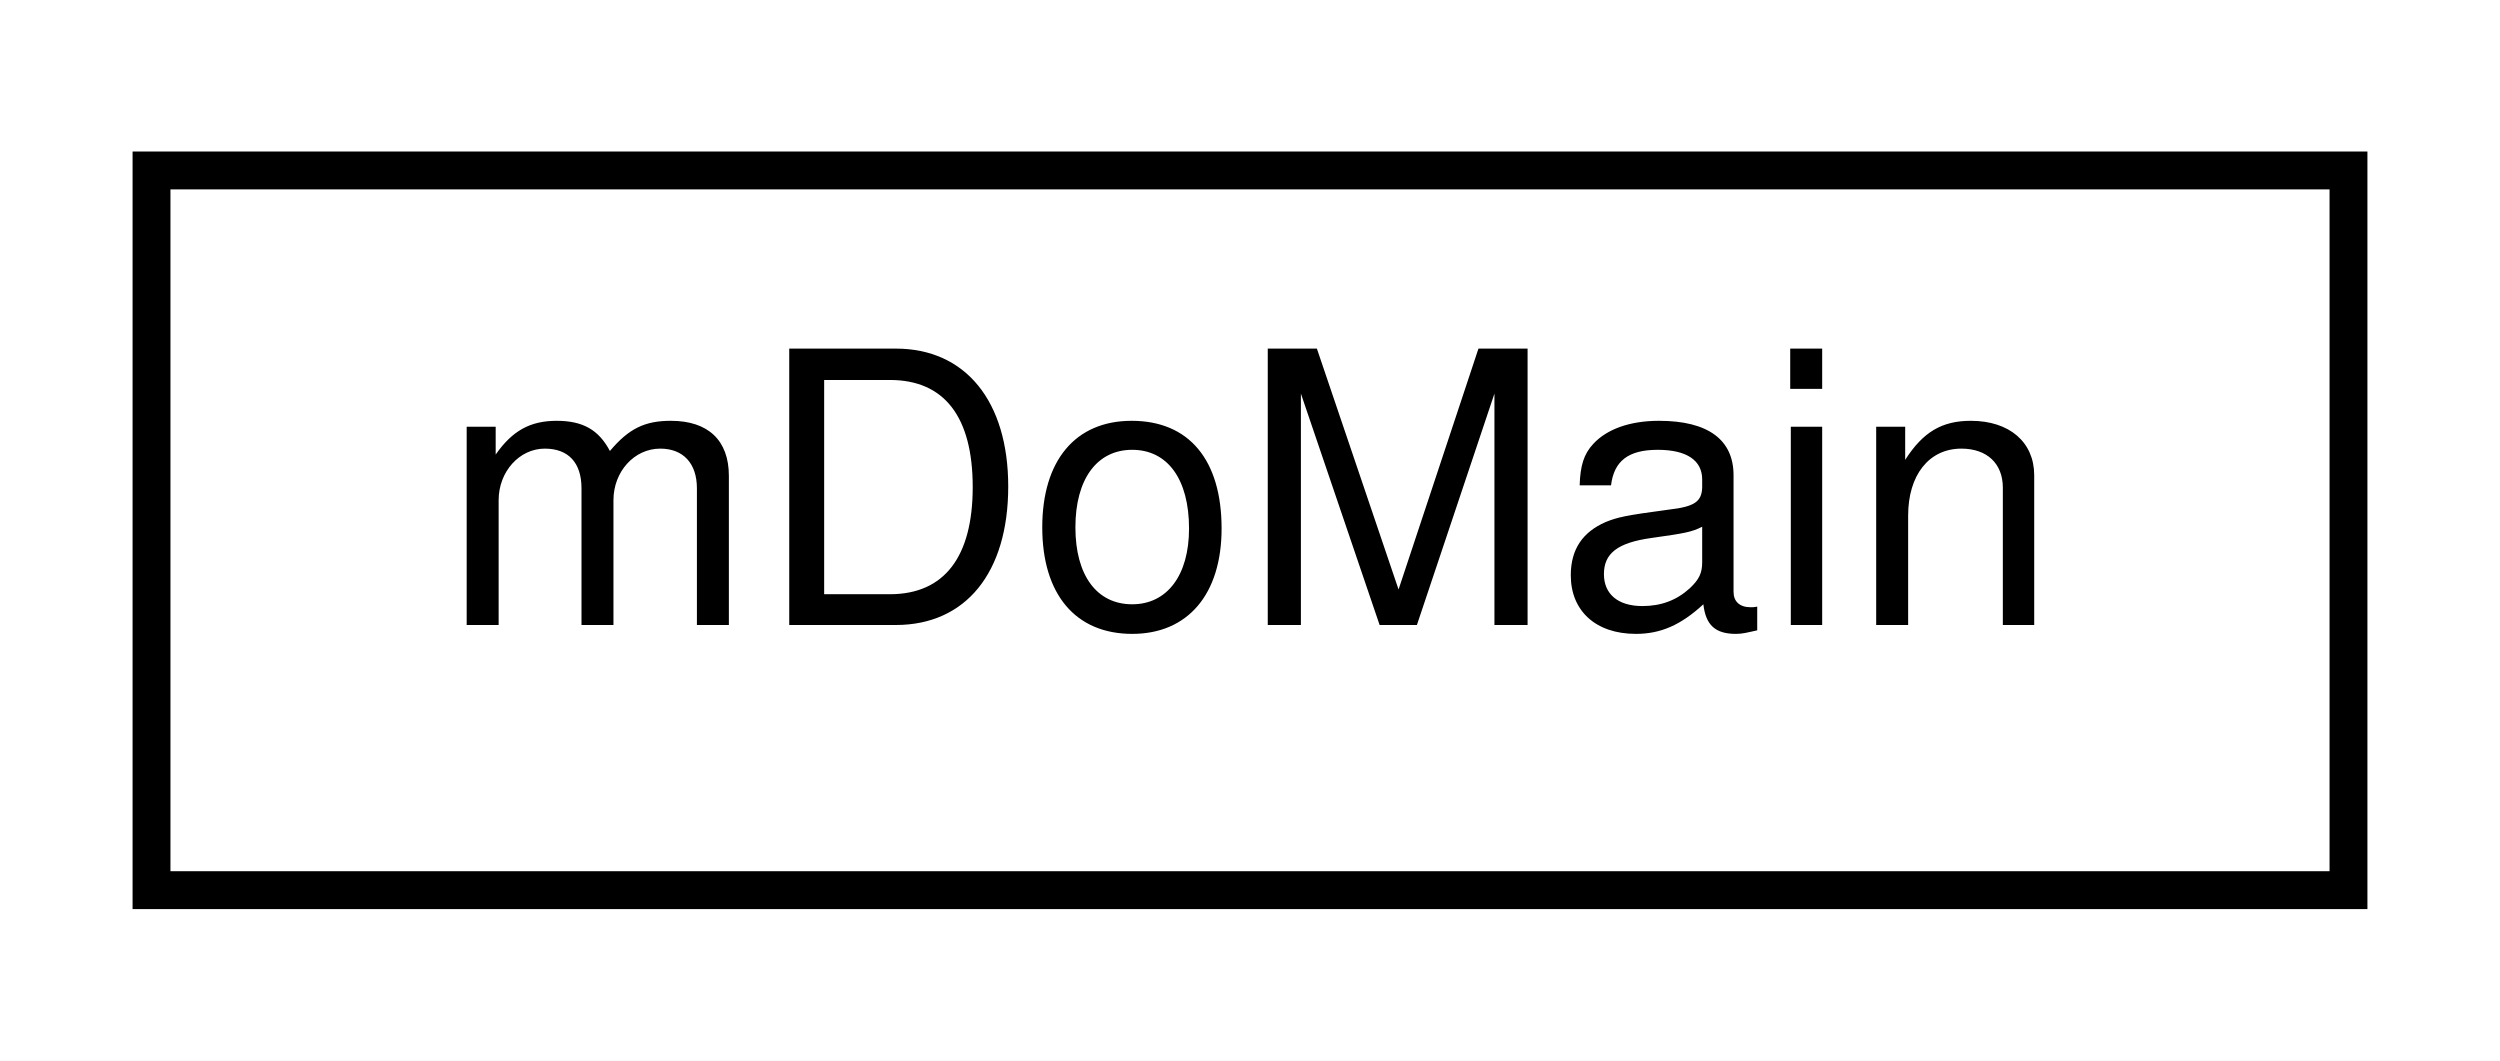
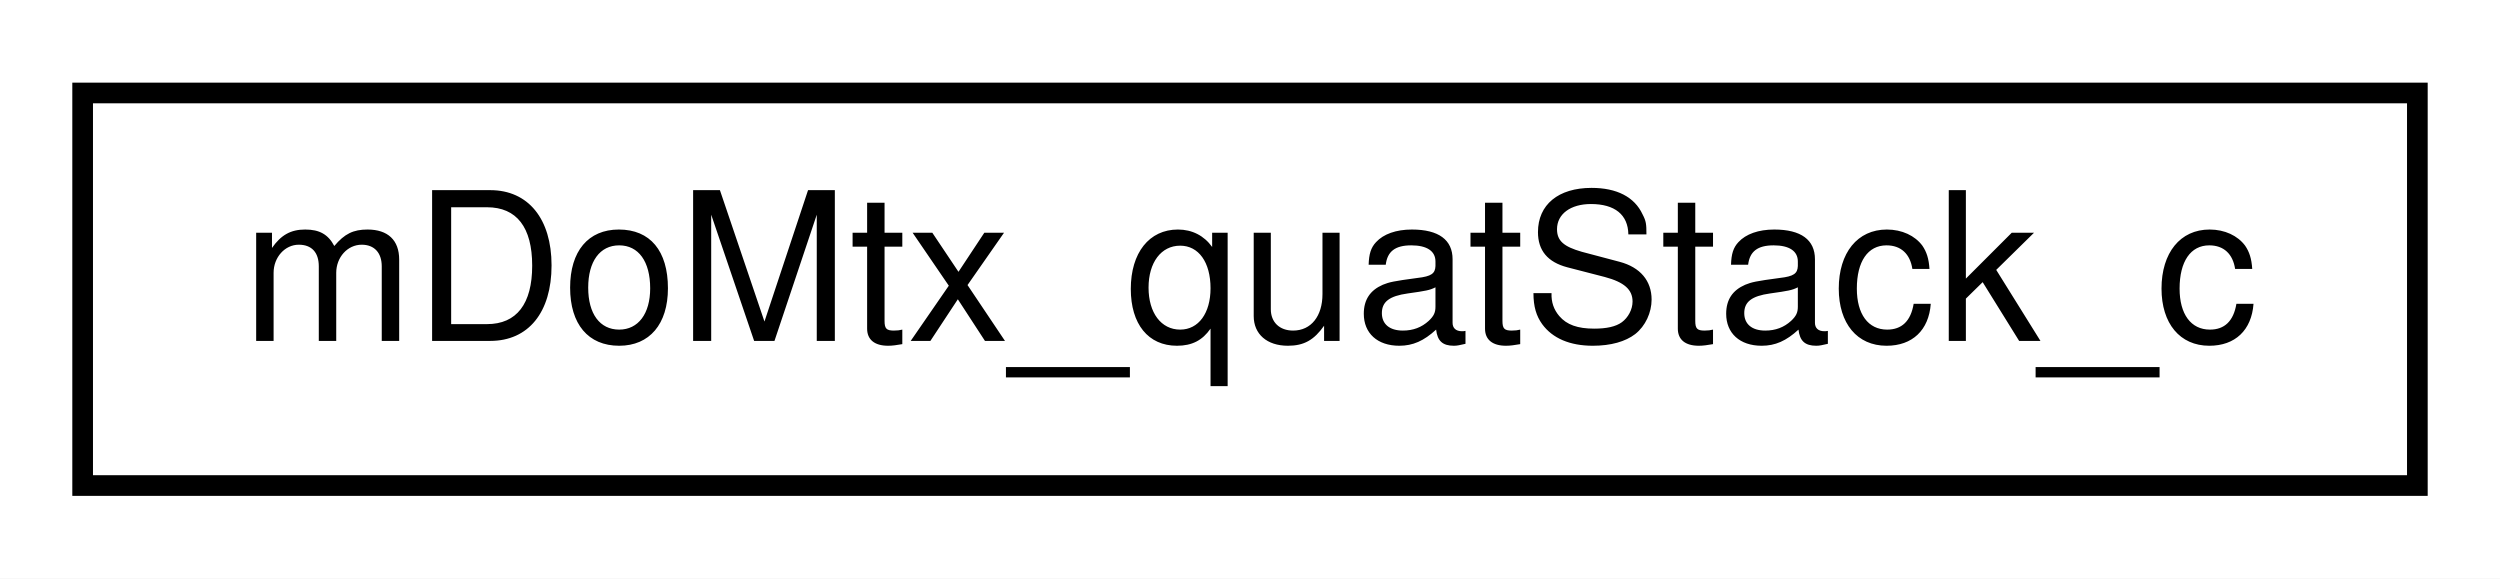
- <svg xmlns="http://www.w3.org/2000/svg" xmlns:xlink="http://www.w3.org/1999/xlink" width="66pt" height="28pt" viewBox="0.00 0.00 66.00 28.00">
+ <svg xmlns="http://www.w3.org/2000/svg" xmlns:xlink="http://www.w3.org/1999/xlink" width="121pt" height="28pt" viewBox="0.00 0.00 121.00 28.00">
  <g id="graph0" class="graph" transform="scale(1 1) rotate(0) translate(4 24)">
-     <polygon fill="white" stroke="transparent" points="-4,4 -4,-24 62,-24 62,4 -4,4" />
+     <polygon fill="white" stroke="transparent" points="-4,4 -4,-24 117,-24 117,4 -4,4" />
    <g id="node1" class="node">
      <g id="a_node1">
-         <a xlink:href="structmDoMain.html" target="_top" xlink:title=" ">
-           <polygon fill="white" stroke="black" points="0,-0.5 0,-19.5 58,-19.5 58,-0.5 0,-0.5" />
-           <text text-anchor="middle" x="29" y="-7.5" font-family="Helvetica,sans-Serif" font-size="10.00">mDoMain</text>
+         <a xlink:href="structmDoMtx__quatStack__c.html" target="_top" xlink:title=" ">
+           <polygon fill="white" stroke="black" points="0,-0.5 0,-19.5 113,-19.5 113,-0.5 0,-0.5" />
+           <text text-anchor="middle" x="56.5" y="-7.5" font-family="Helvetica,sans-Serif" font-size="10.00">mDoMtx_quatStack_c</text>
        </a>
      </g>
    </g>
  </g>
</svg>
